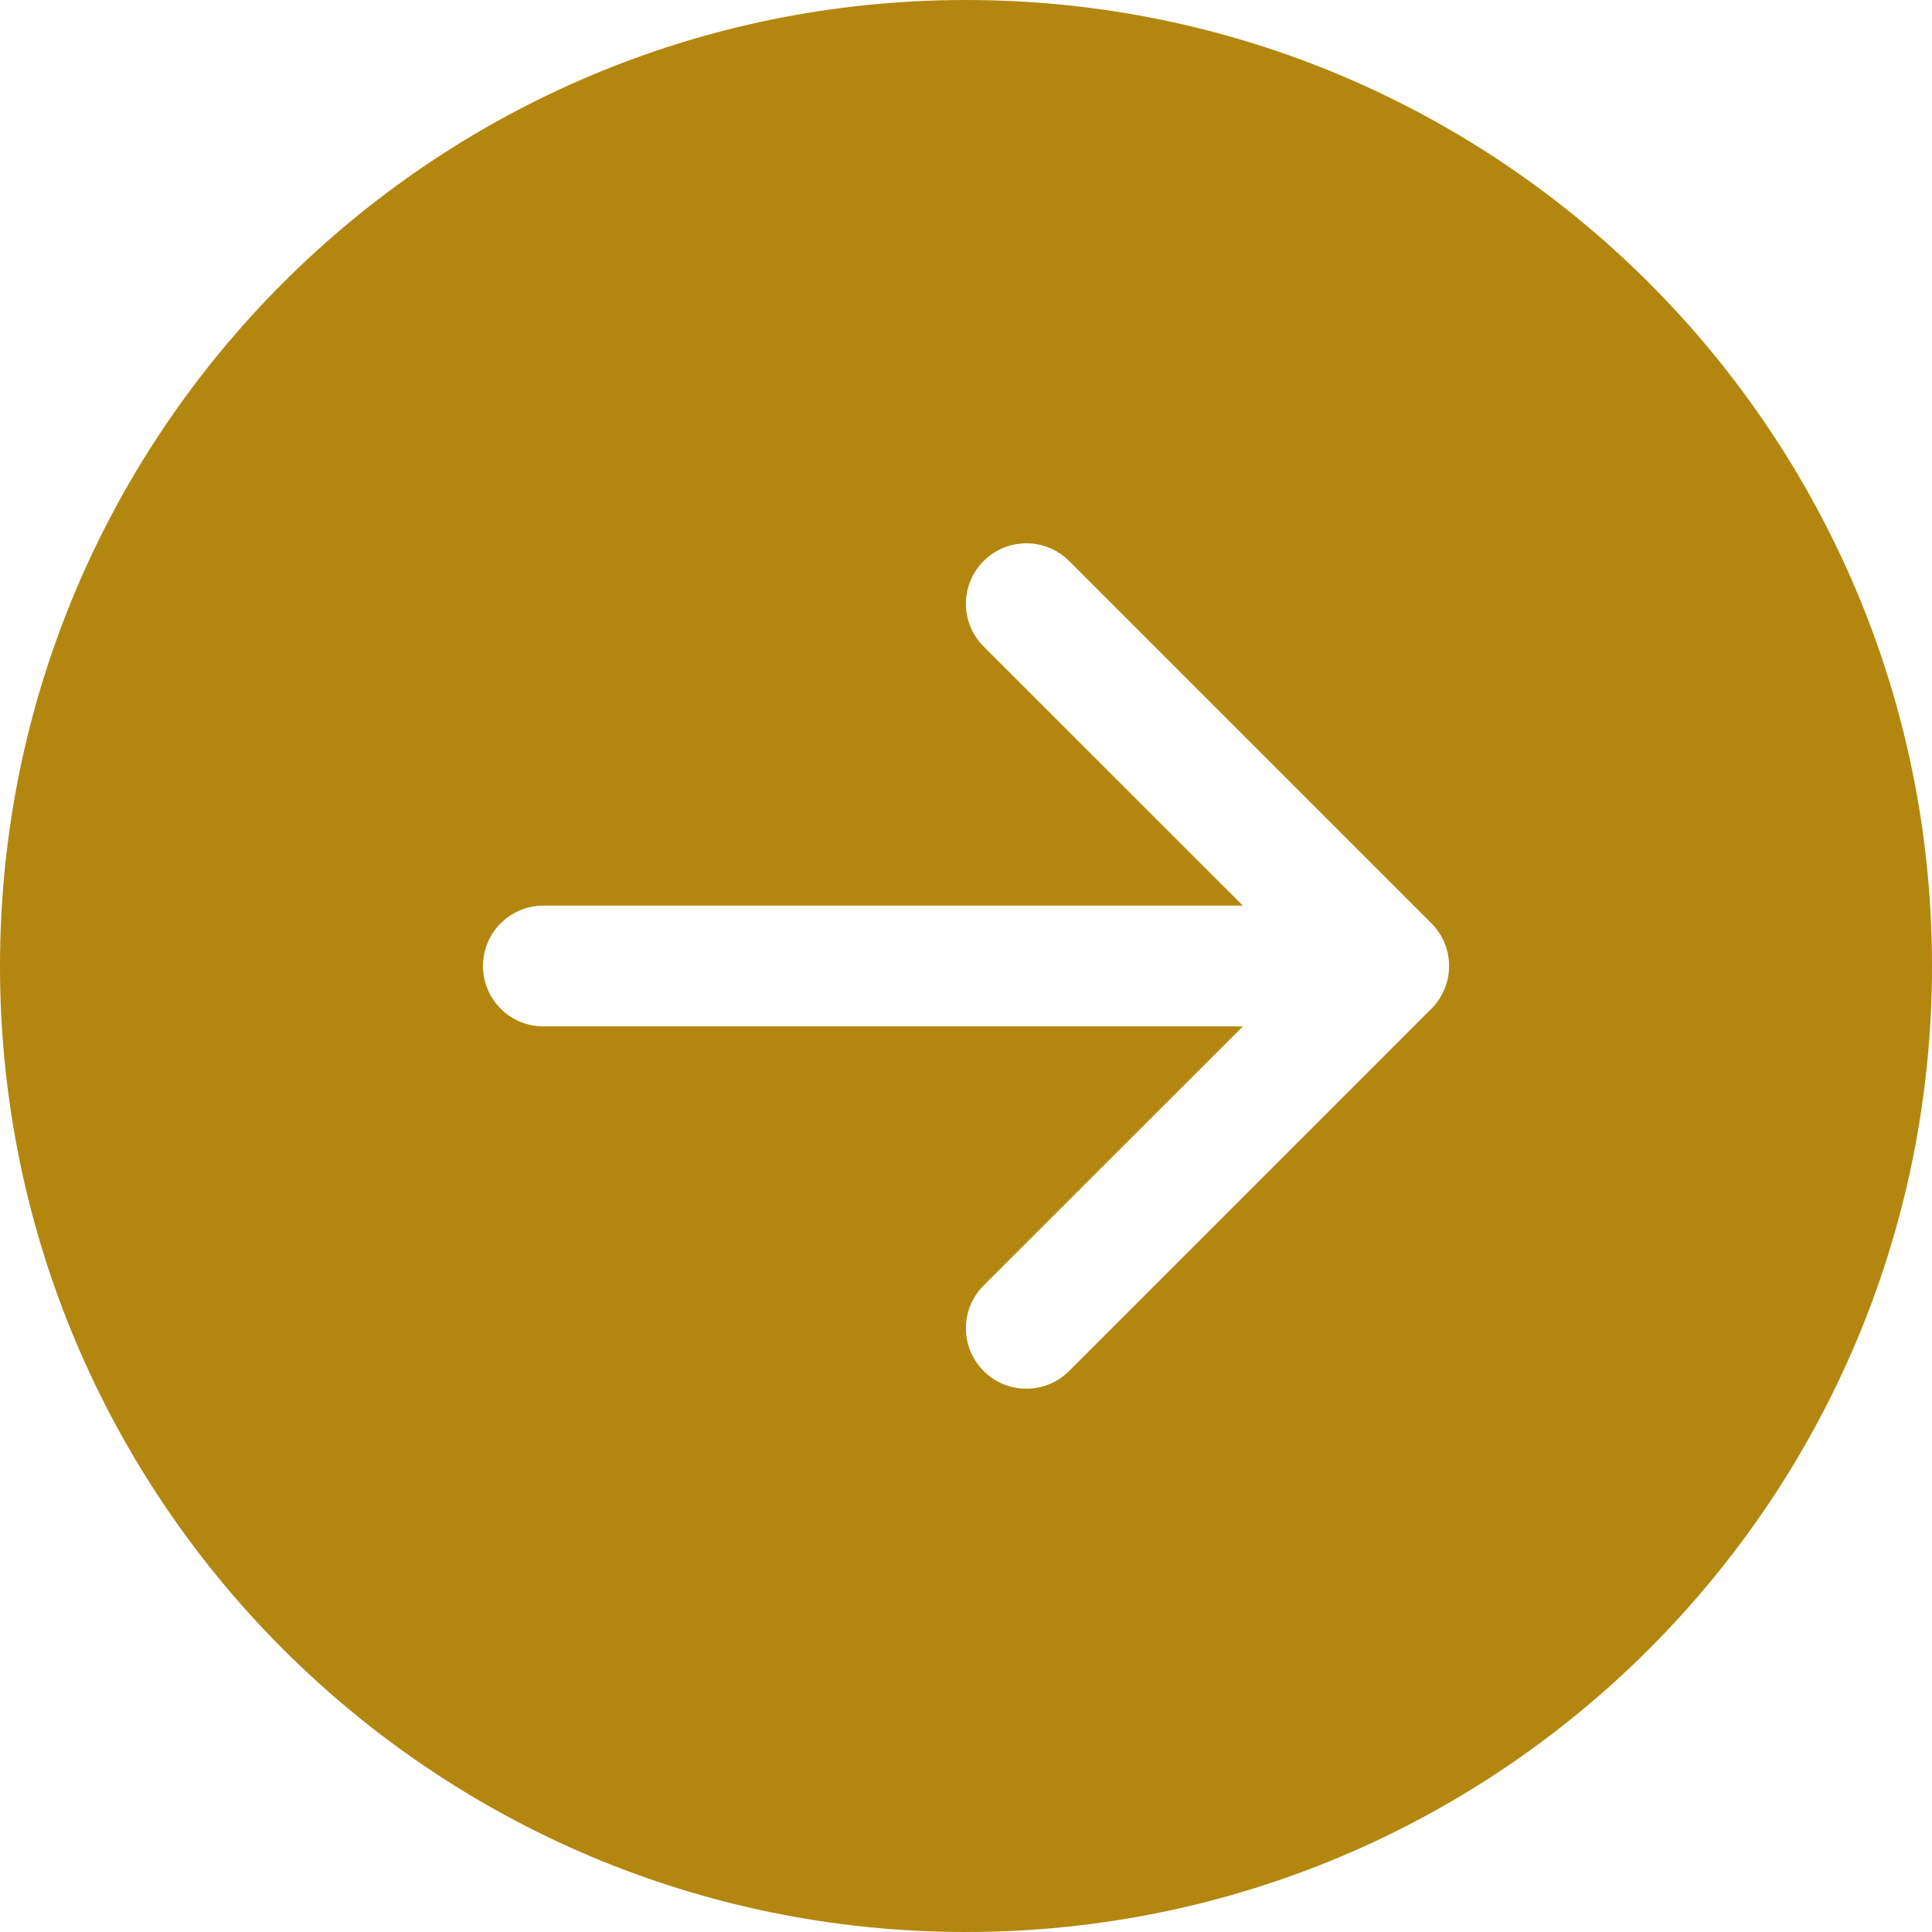
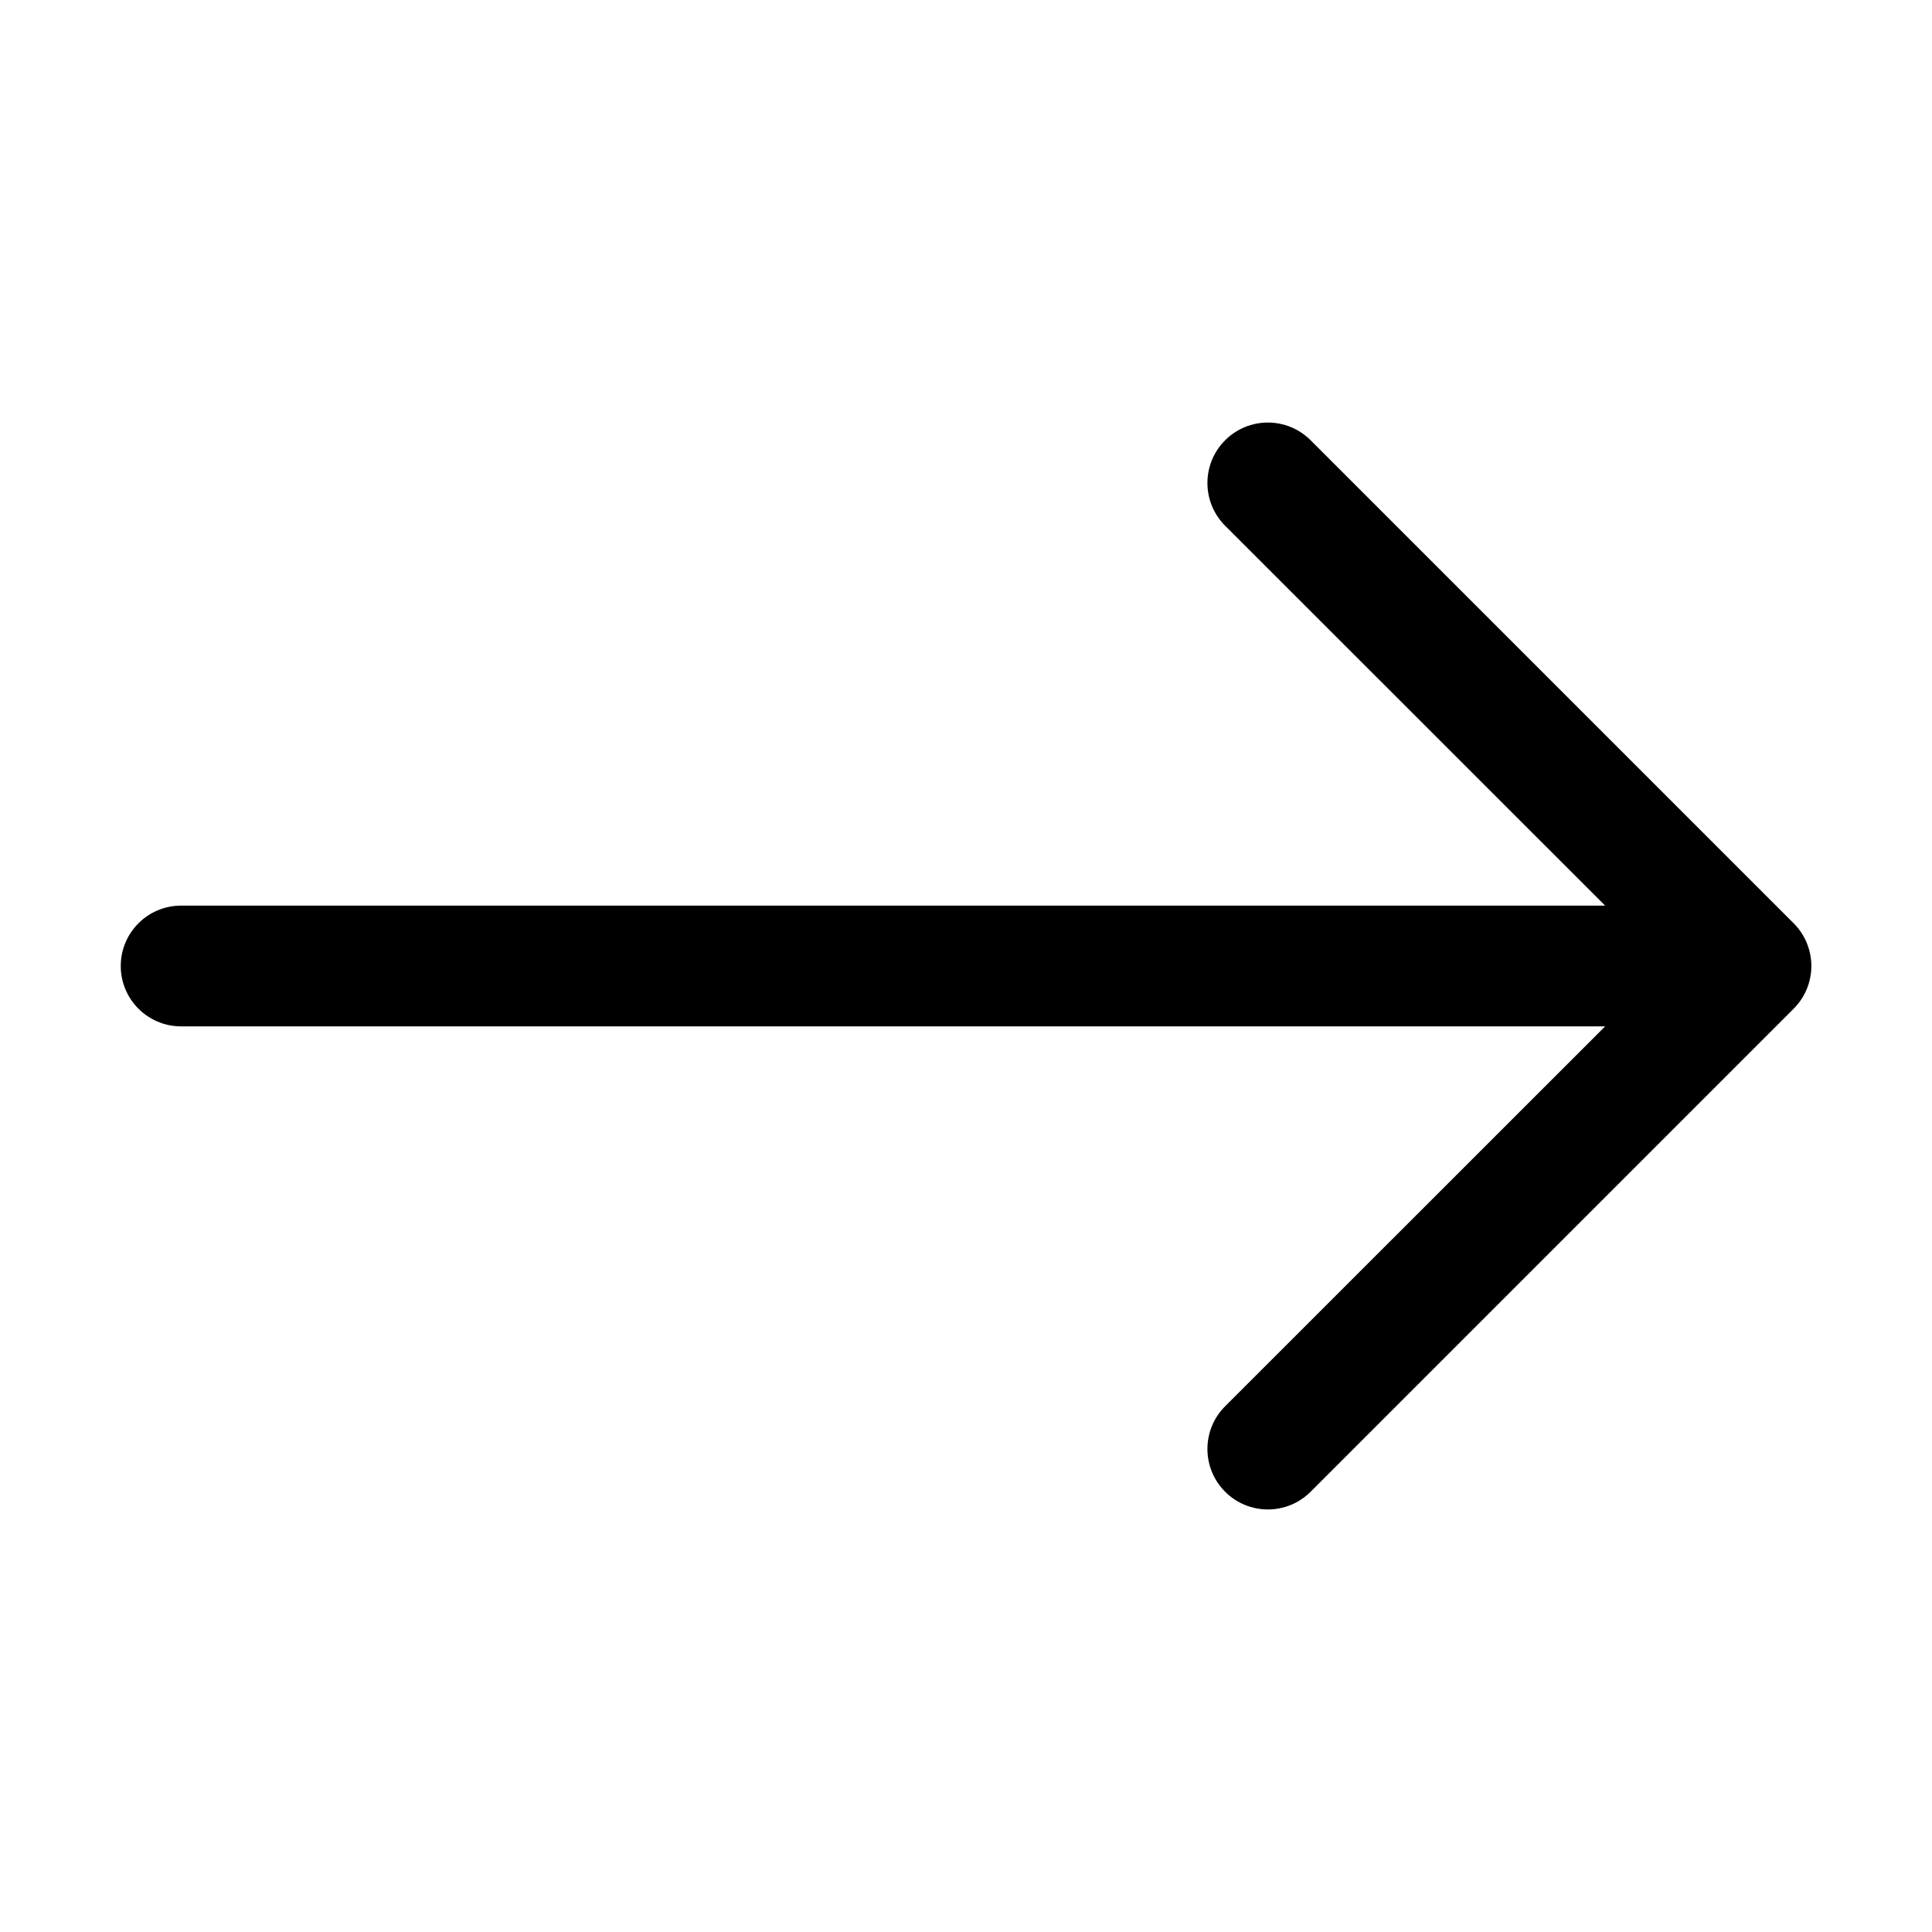
- <svg xmlns="http://www.w3.org/2000/svg" width="16" height="16" fill="#b3870f" class="bi bi-arrow-right-circle-fill" viewBox="0 0 16 16">
-   <path d="M8 0a8 8 0 1 1 0 16A8 8 0 0 1 8 0zM4.5 7.5a.5.5 0 0 0 0 1h5.793l-2.147 2.146a.5.5 0 0 0 .708.708l3-3a.5.5 0 0 0 0-.708l-3-3a.5.5 0 1 0-.708.708L10.293 7.5H4.5z" />
+ <svg xmlns="http://www.w3.org/2000/svg" width="16" height="16" fill="currentColor" class="bi bi-arrow-right" viewBox="0 0 16 16">
+   <path fill-rule="evenodd" d="M1 8a.5.5 0 0 1 .5-.5h11.793l-3.147-3.146a.5.5 0 0 1 .708-.708l4 4a.5.5 0 0 1 0 .708l-4 4a.5.5 0 0 1-.708-.708L13.293 8.5H1.5A.5.5 0 0 1 1 8z" />
</svg>
